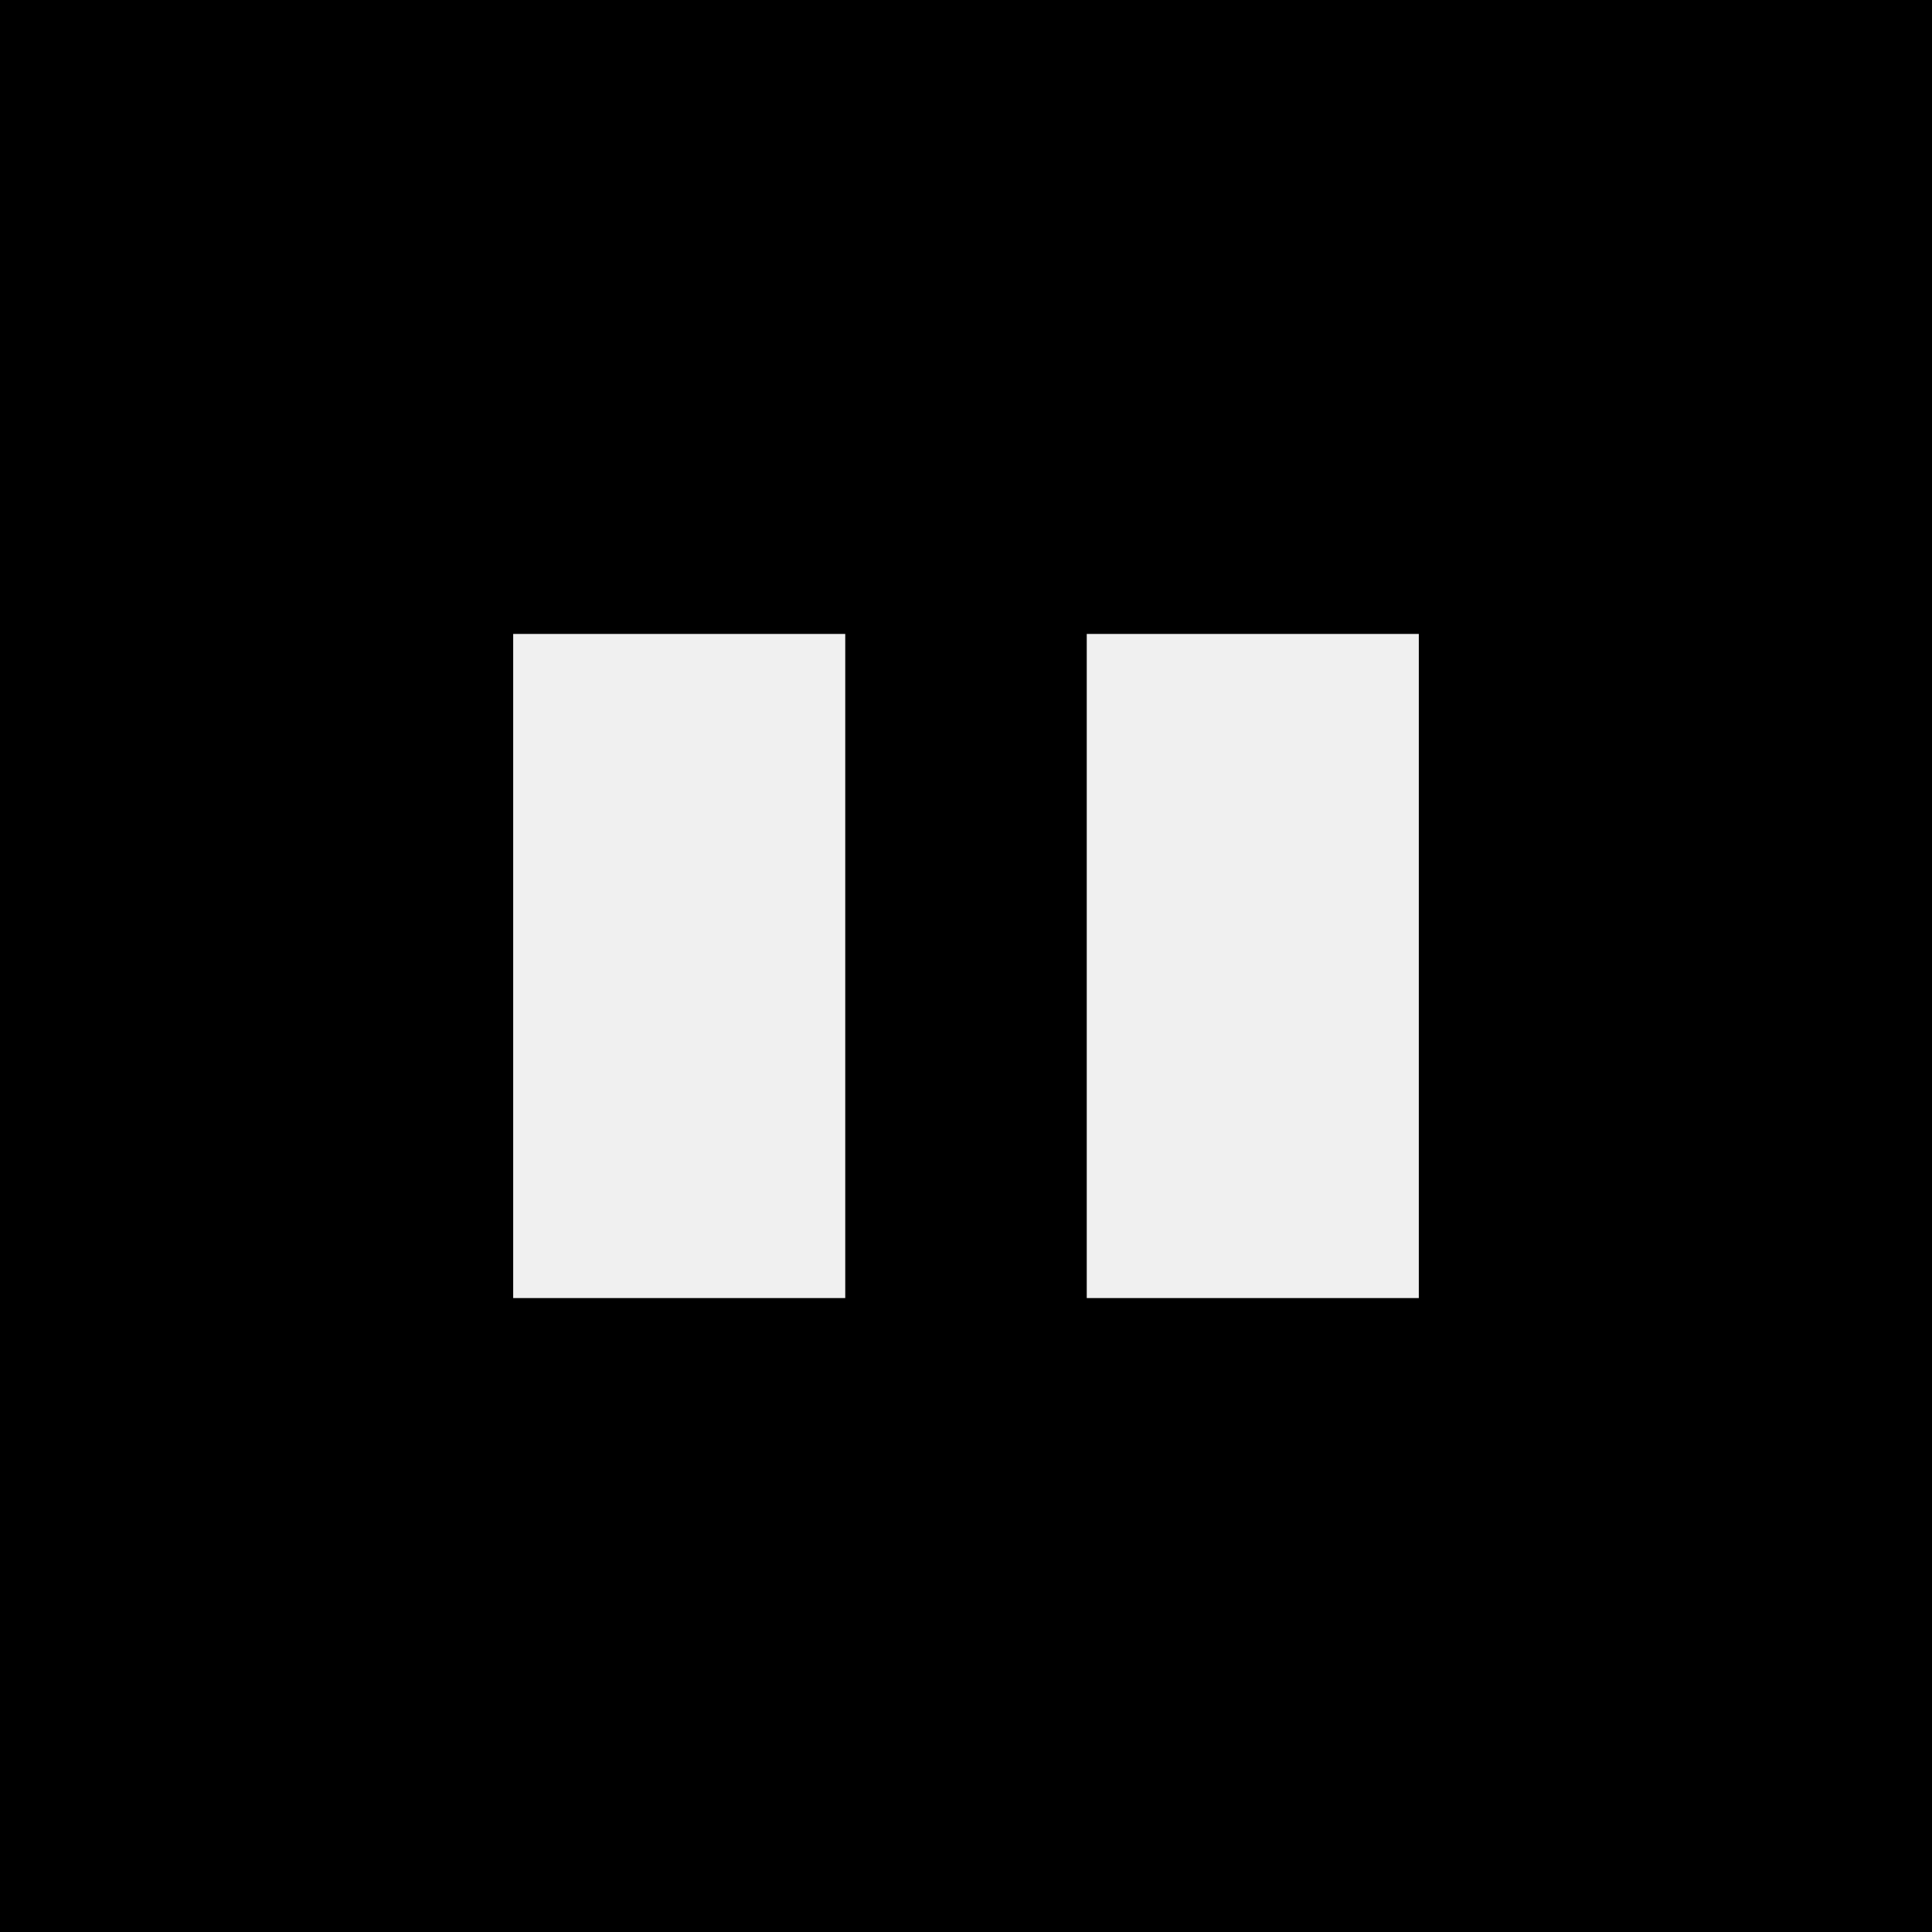
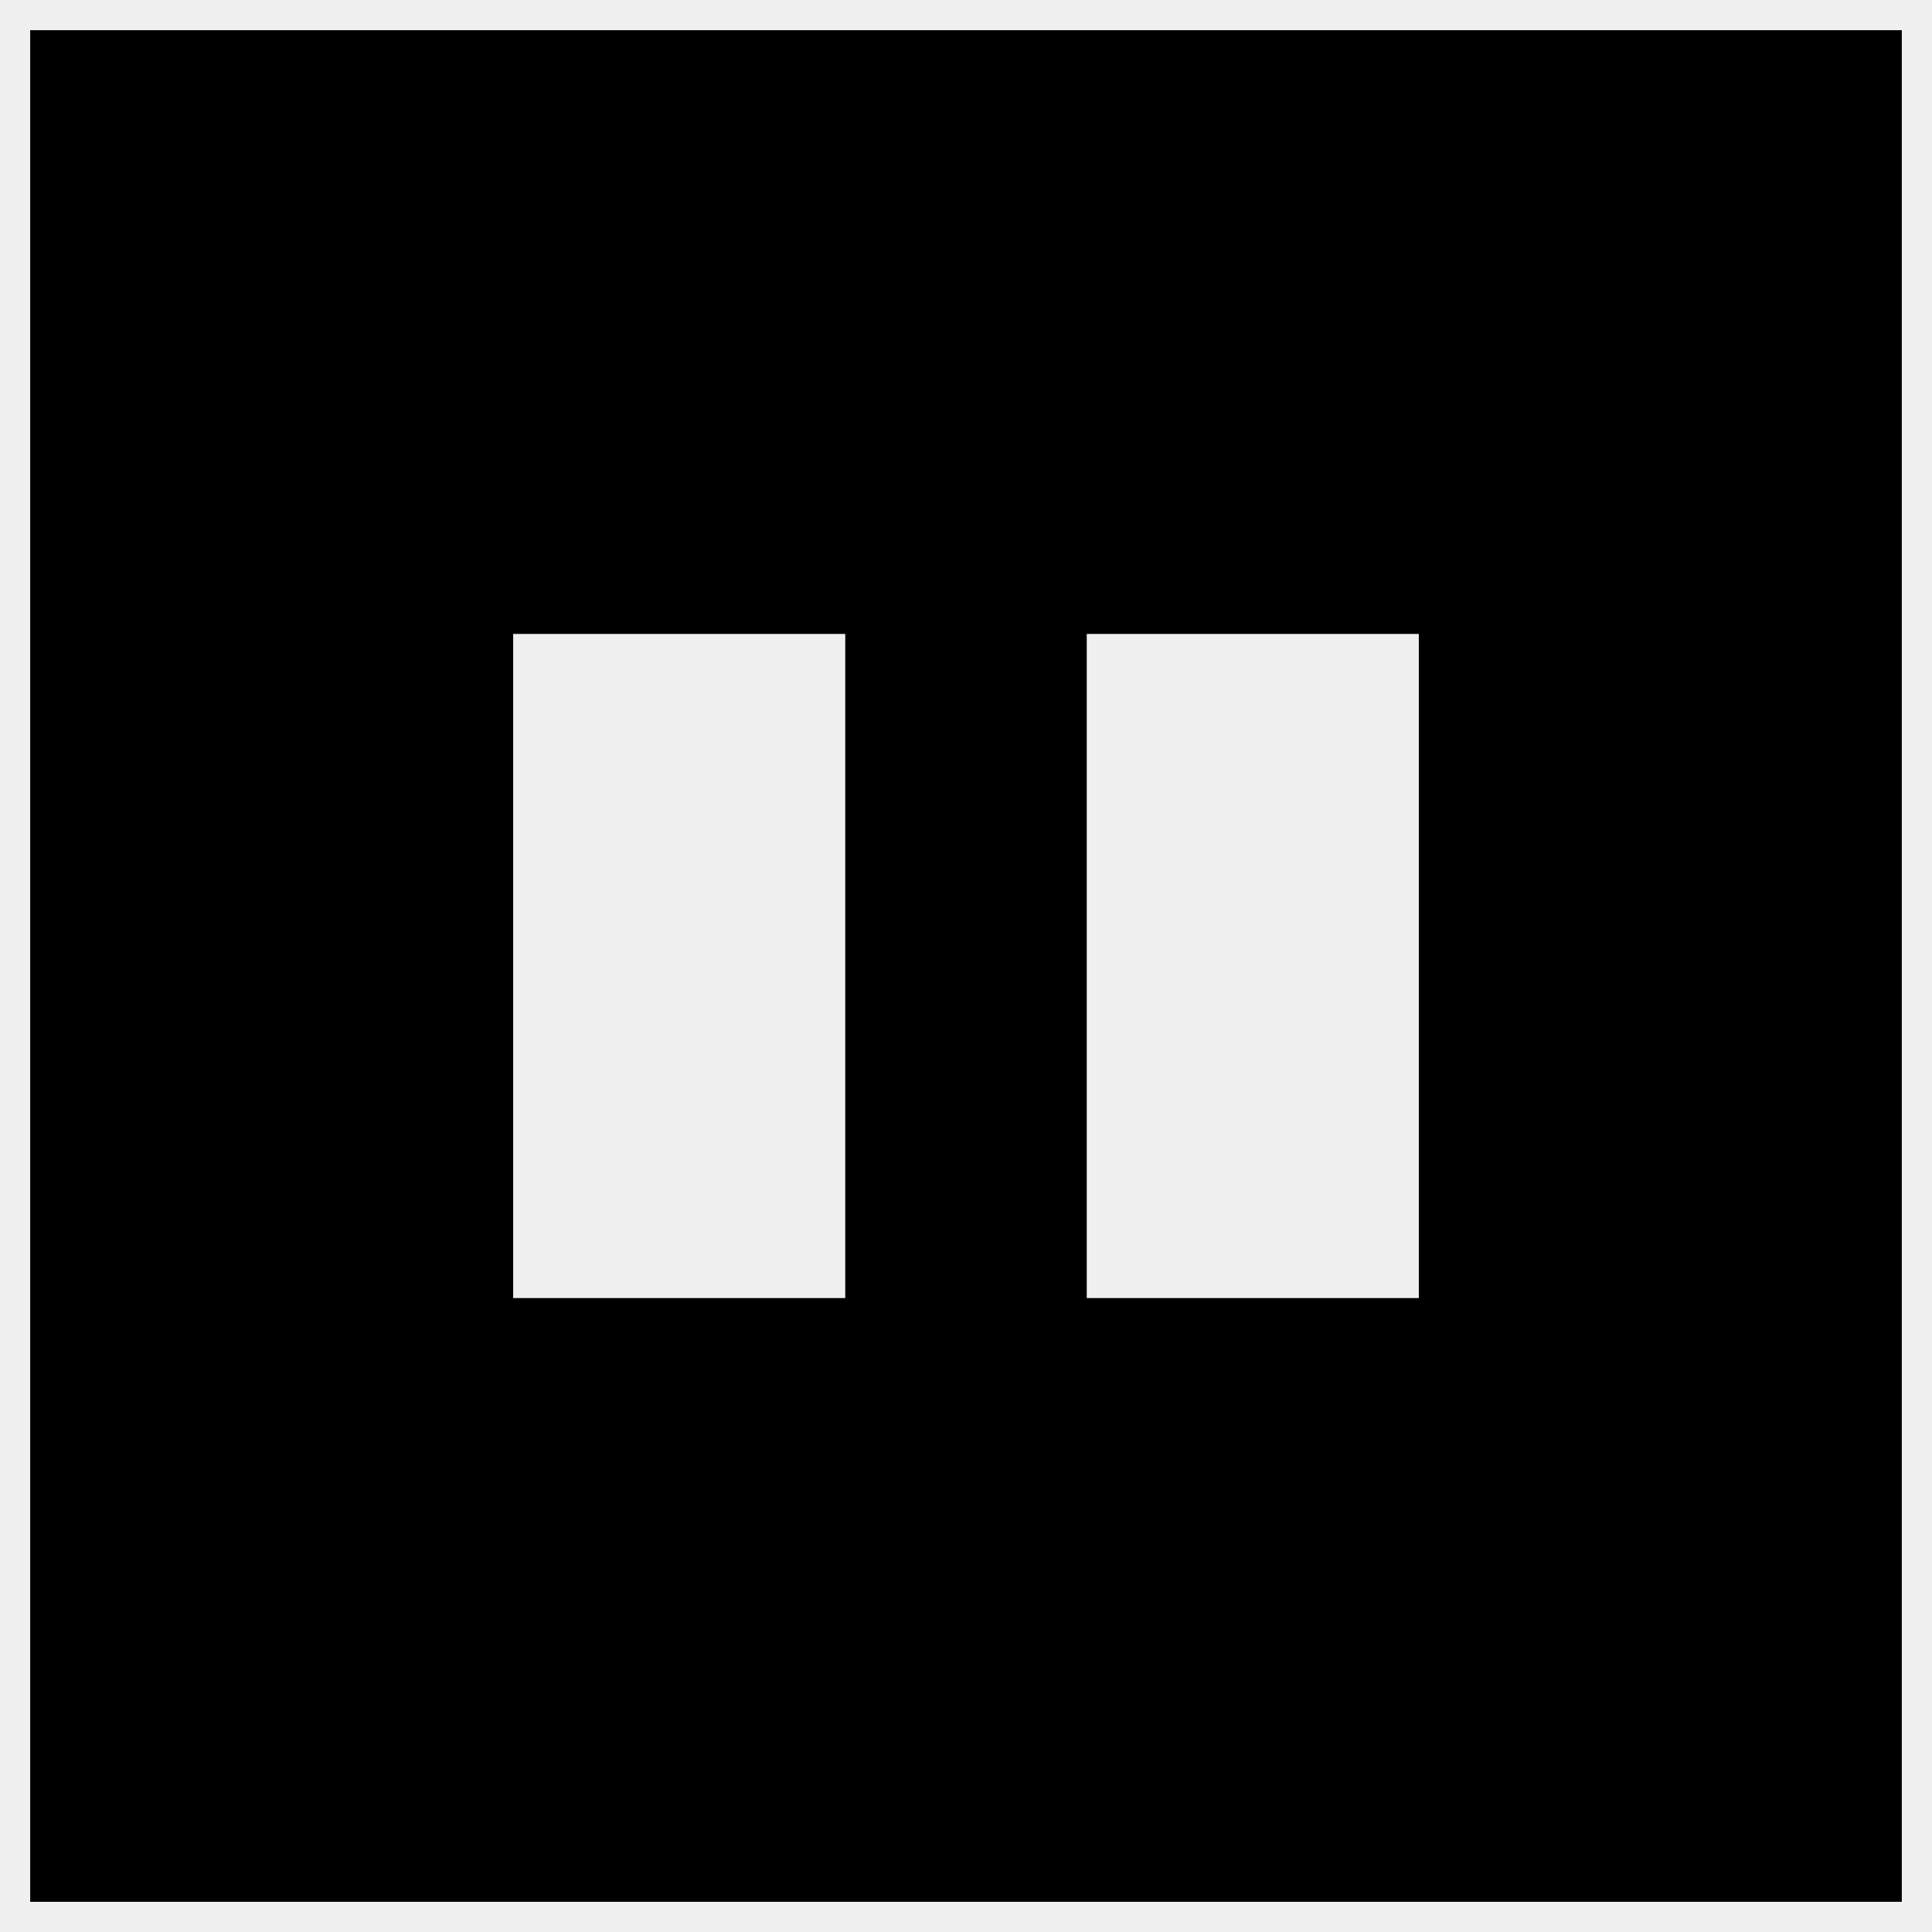
<svg xmlns="http://www.w3.org/2000/svg" version="2.0" width="64" height="64">
  <defs>
    <mask id="arch">
      <g>
        <rect x="0" y="0" width="64" height="64" fill="white" />
        <rect x="36" y="21" width="11" height="22" fill="black" />
        <rect x="17" y="21" width="11" height="22" fill="black" />
      </g>
    </mask>
  </defs>
  <g transform="translate(0, 0)" mask="url(#arch)">
-     <polygon points="0 0,64 0,64 64,0 64" />
+     <polygon points="1 1,63 1,63 63,1 63" />
  </g>
</svg>
